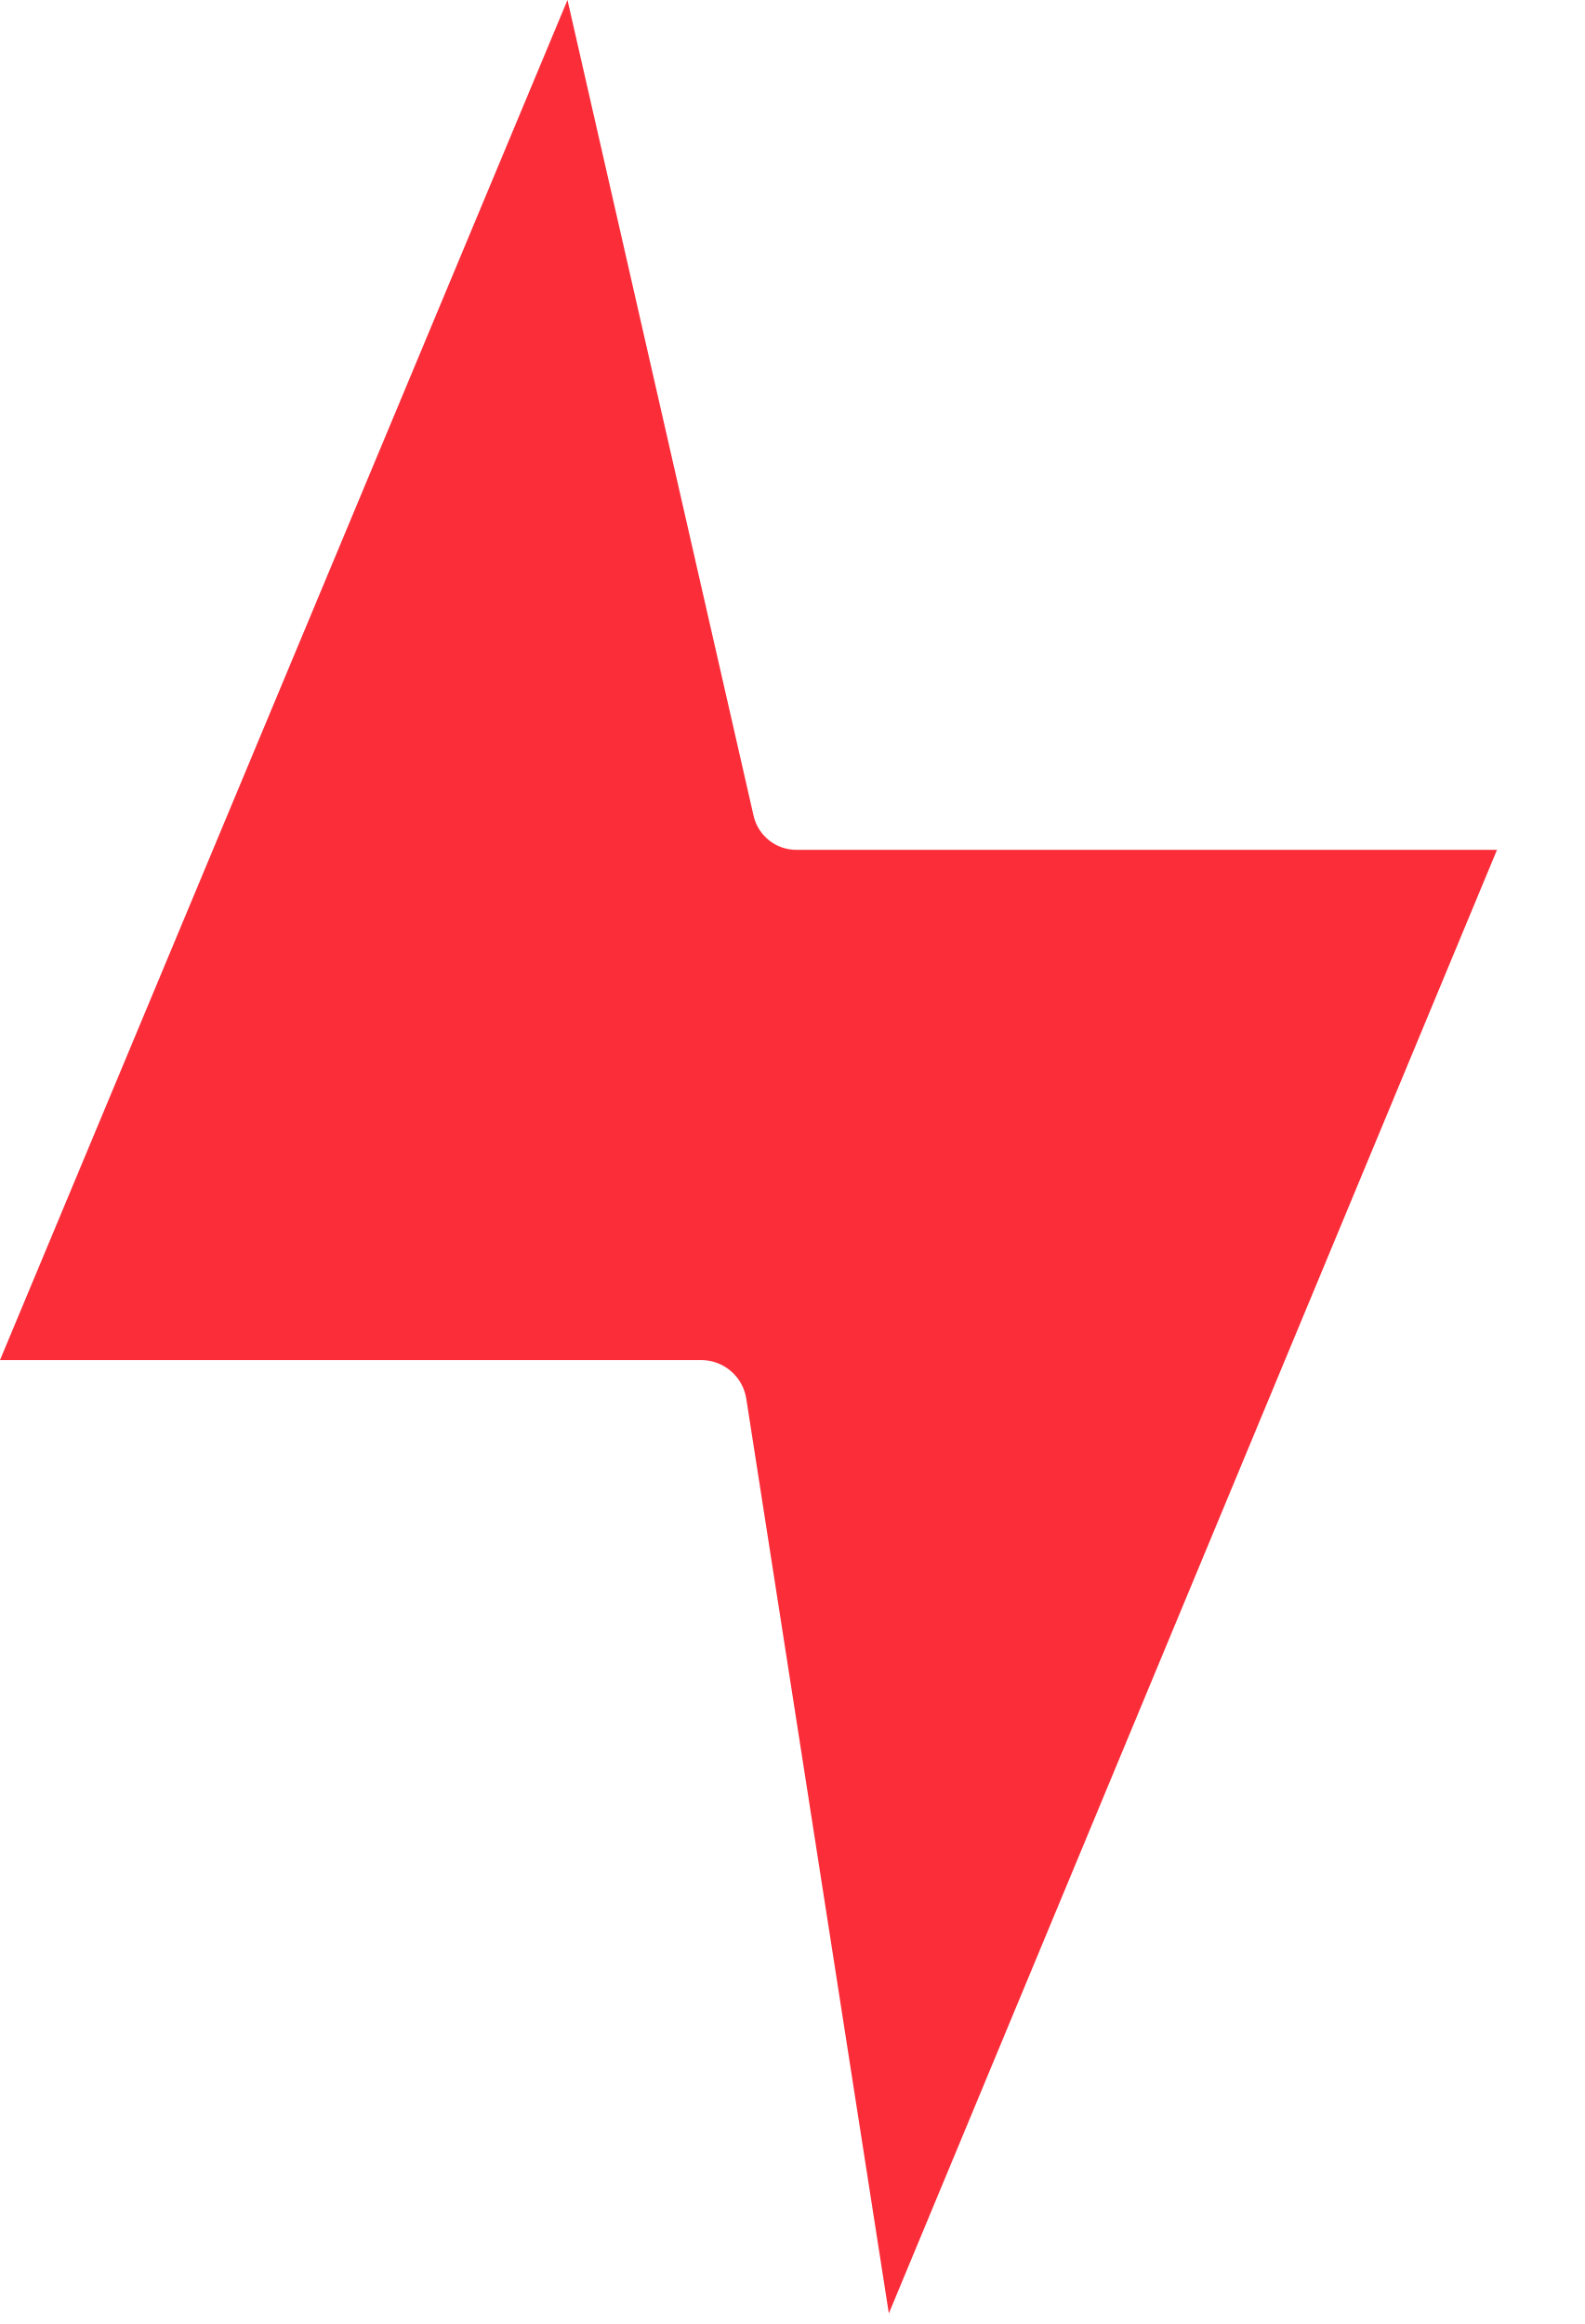
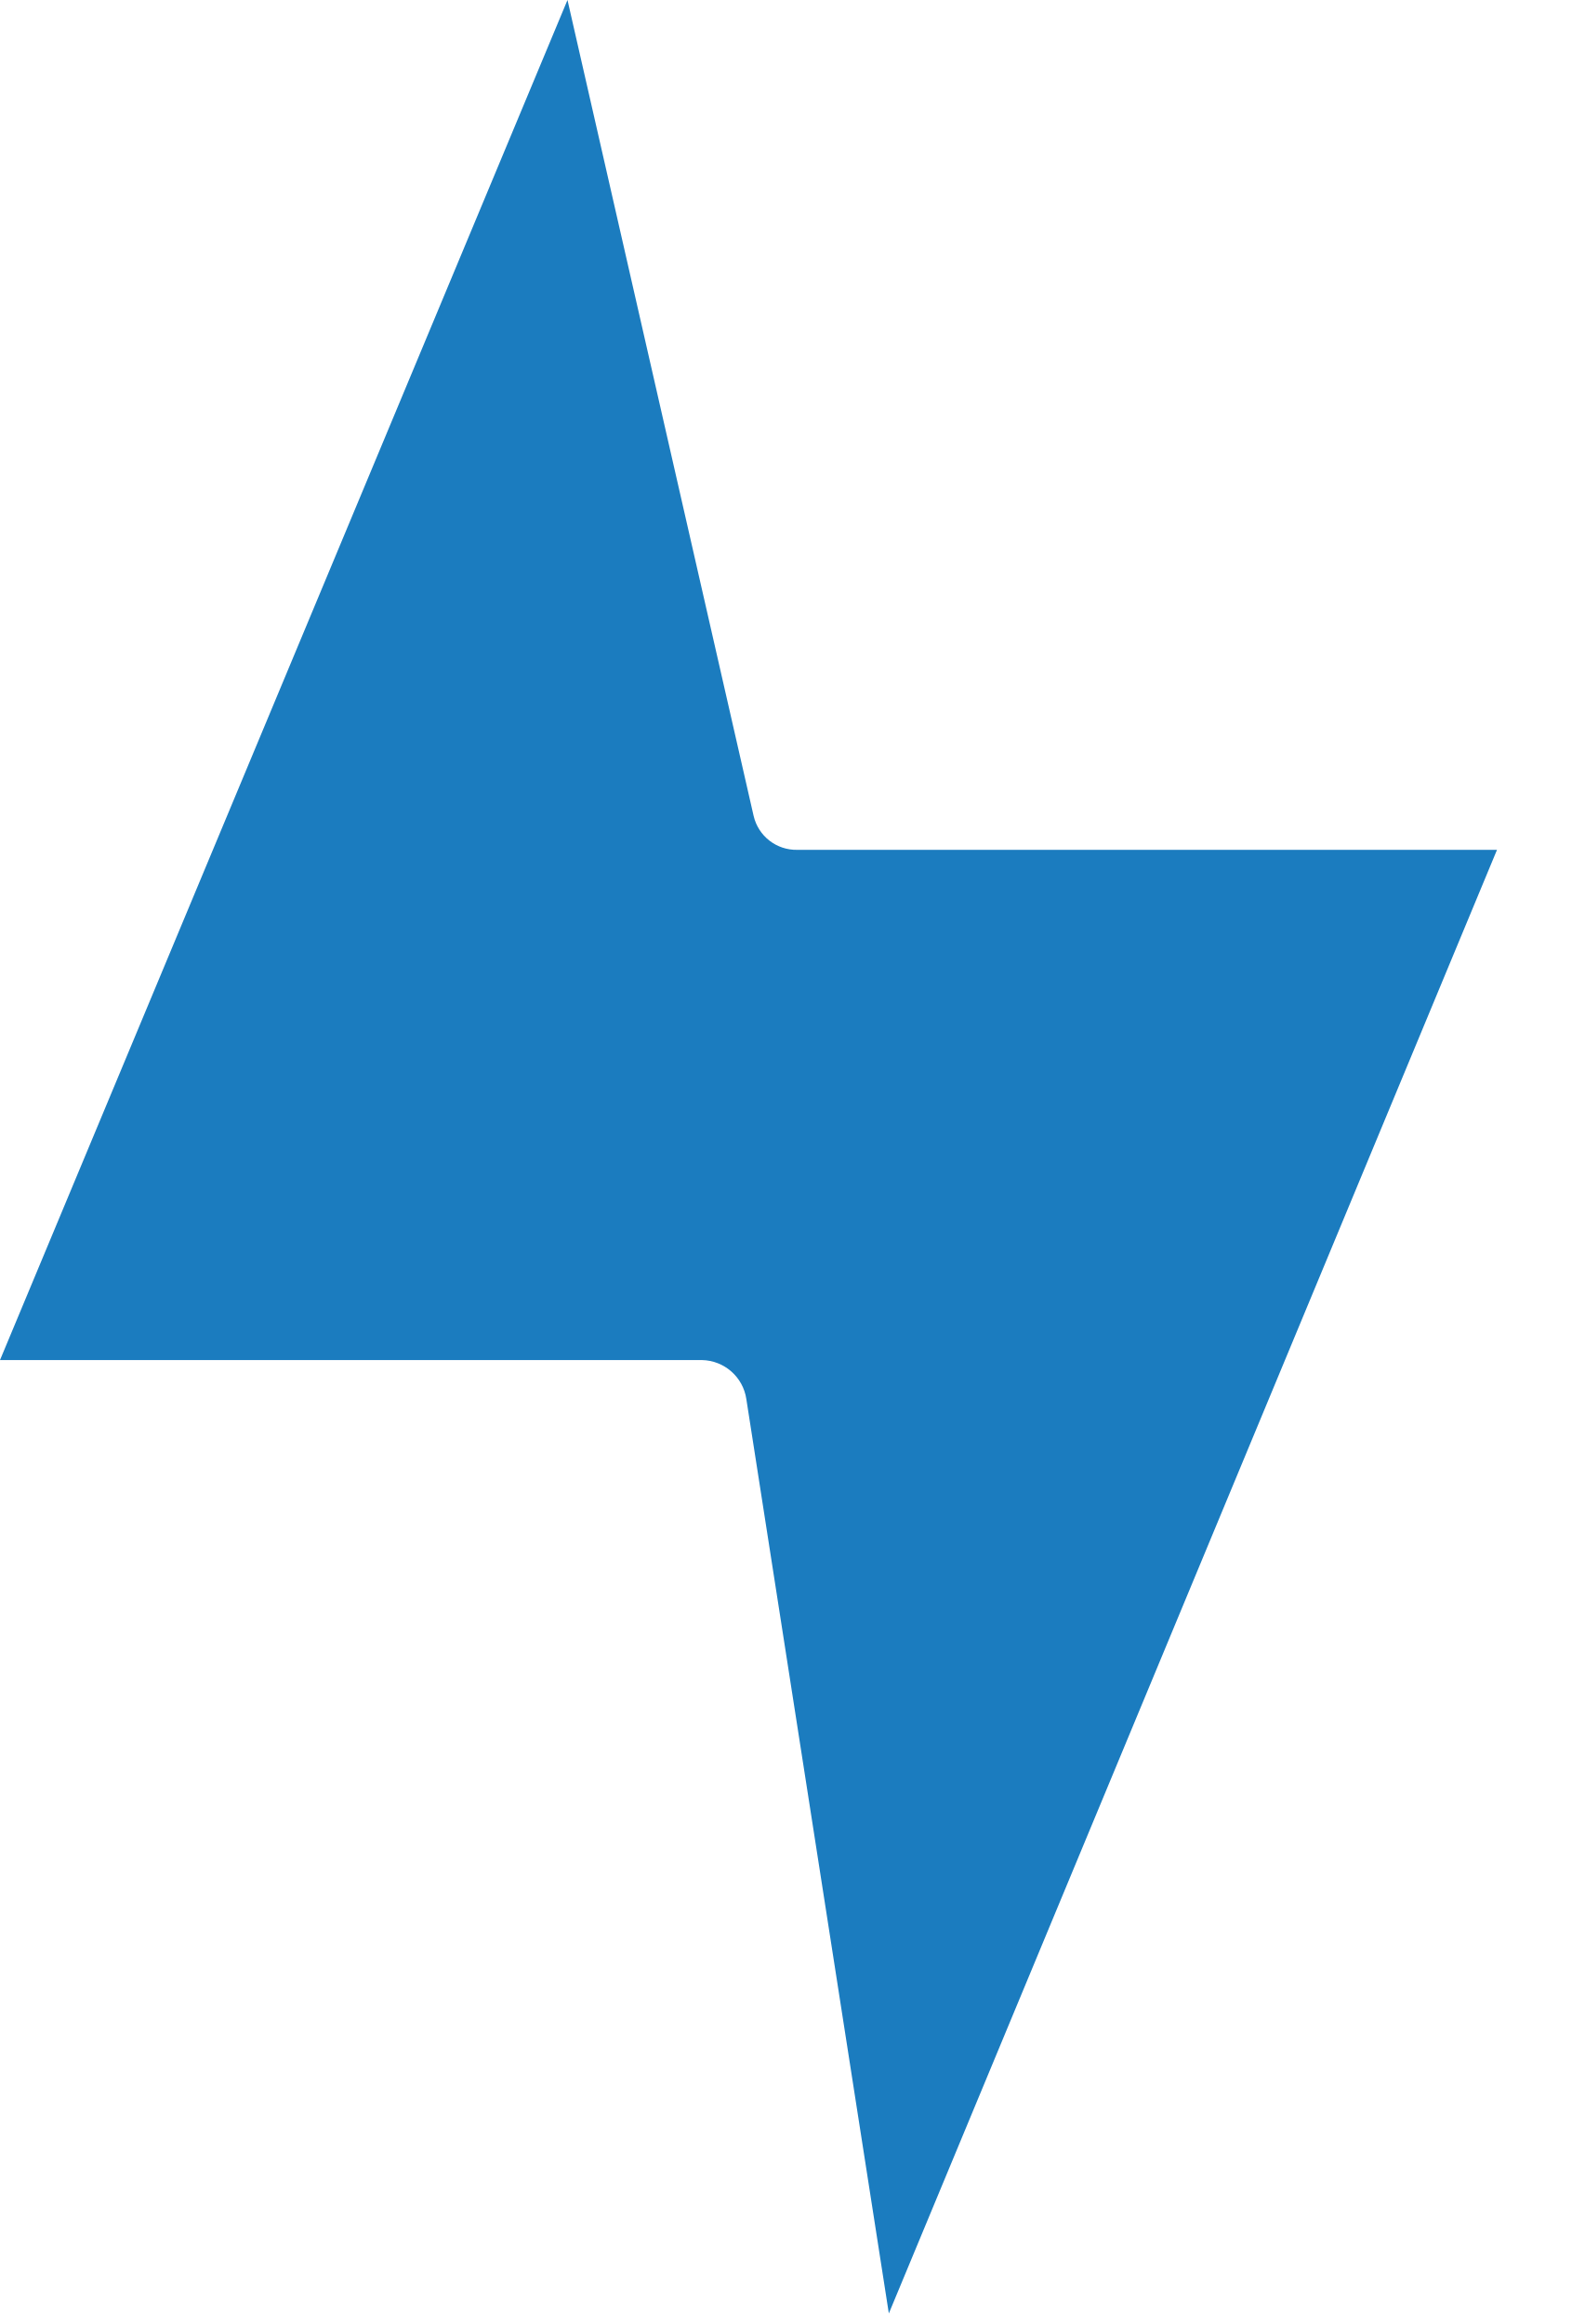
<svg xmlns="http://www.w3.org/2000/svg" width="15" height="22" viewBox="0 0 15 22" fill="none">
-   <path d="M0 12.875H6.645C6.856 12.879 7.034 13.035 7.065 13.244L8.414 21.9L14.171 8.045H7.548C7.351 8.049 7.179 7.916 7.134 7.724L5.372 0L0 12.875Z" fill="#FA2D39" />
+   <path d="M0 12.875H6.645C6.856 12.879 7.034 13.035 7.065 13.244L8.414 21.9L14.171 8.045H7.548C7.351 8.049 7.179 7.916 7.134 7.724L5.372 0L0 12.875Z" fill="#1B7CBF" />
</svg>
